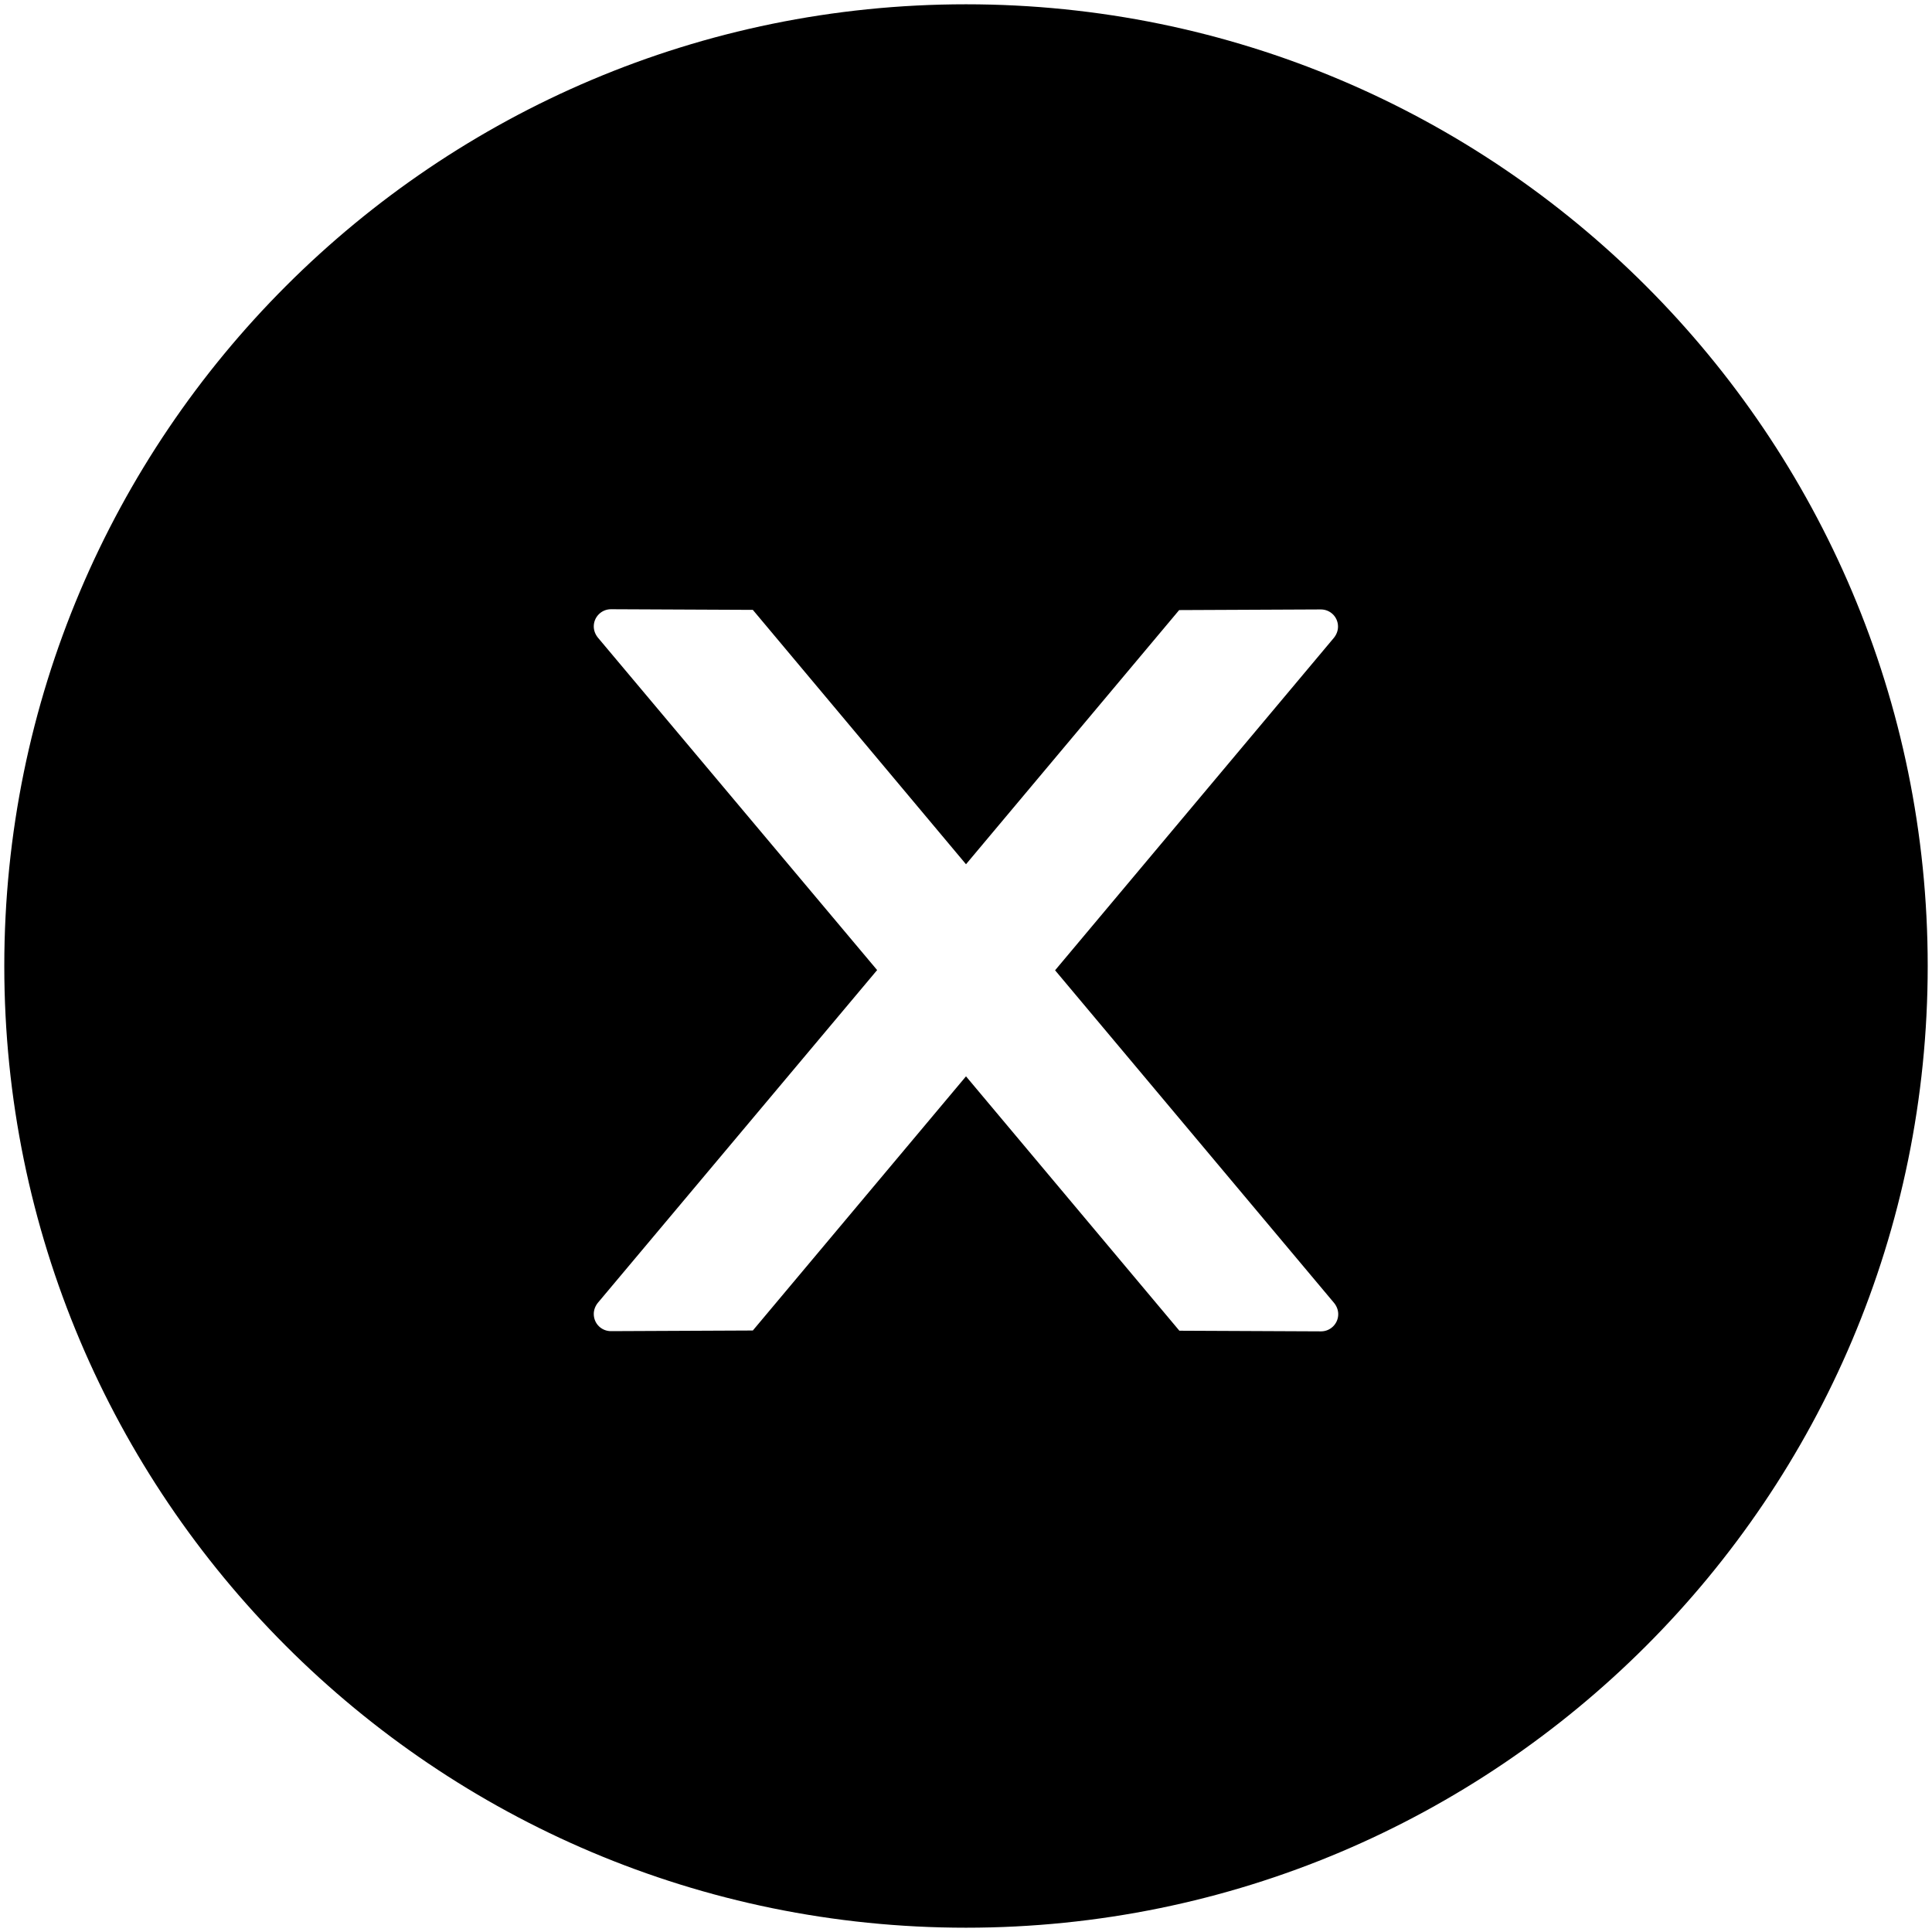
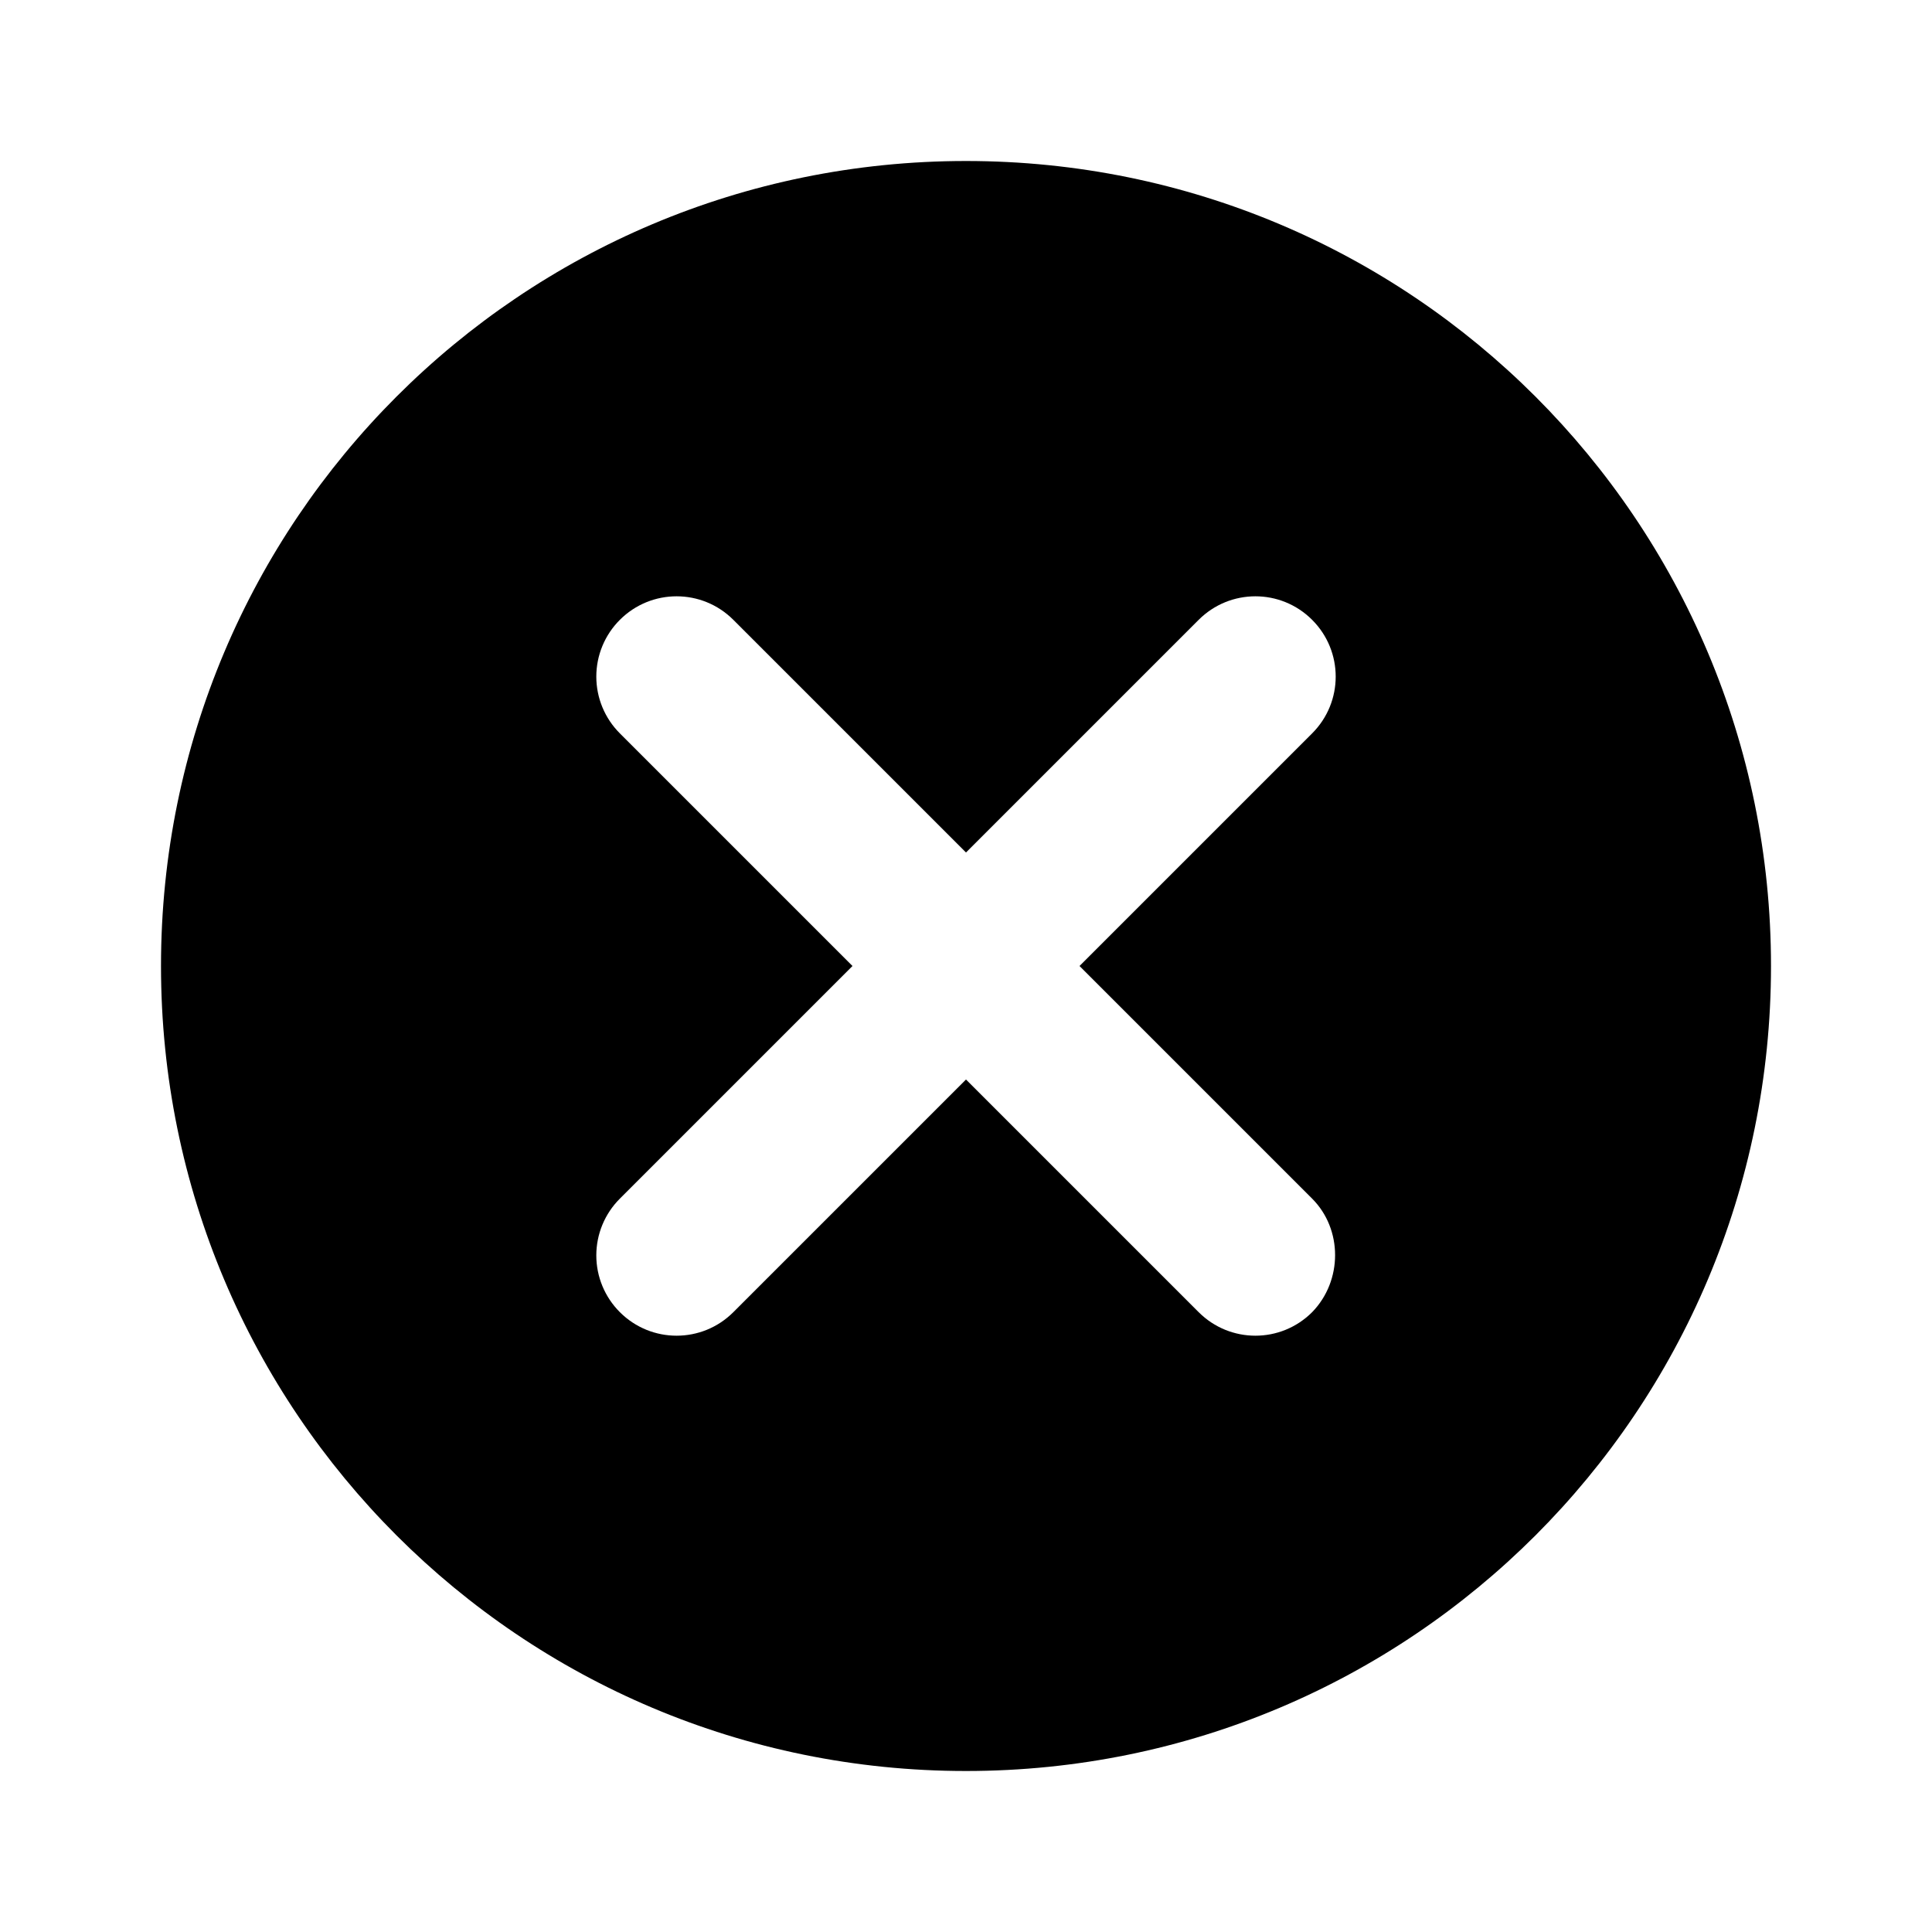
- <svg xmlns="http://www.w3.org/2000/svg" t="1573809202075" class="icon" viewBox="0 0 1024 1024" version="1.1" p-id="1311" width="200" height="200">
-   <defs>
-     <style type="text/css" />
-   </defs>
-   <path d="M512 2.276C230.514 2.276 2.276 230.514 2.276 512s228.238 509.724 509.724 509.724 509.724-228.238 509.724-509.724S793.486 2.276 512 2.276z m188.188 703.374l-75.093-0.341L512 570.482l-112.981 134.713-75.207 0.341c-5.006 0-9.102-3.982-9.102-9.102 0-2.162 0.796-4.21 2.162-5.916l148.025-176.356L316.871 337.92c-1.365-1.707-2.162-3.755-2.162-5.916 0-5.006 4.096-9.102 9.102-9.102l75.207 0.341L512 458.069l112.981-134.713 75.093-0.341c5.006 0 9.102 3.982 9.102 9.102 0 2.162-0.796 4.21-2.162 5.916L559.218 514.276l147.911 176.356c1.365 1.707 2.162 3.755 2.162 5.916 0 5.006-4.096 9.102-9.102 9.102z" p-id="1312" />
+ <svg viewBox="0 0 24 24" title="CancelRounded">
+   <path d="M12 2C6.47 2 2 6.47 2 12s4.47 10 10 10 10-4.47 10-10S17.53 2 12 2zm4.3 14.3c-.39.39-1.02.39-1.41 0L12 13.41 9.11 16.3c-.39.39-1.02.39-1.41 0a.996.996 0 010-1.41L10.59 12 7.7 9.11a.996.996 0 010-1.41c.39-.39 1.02-.39 1.41 0L12 10.59l2.89-2.89c.39-.39 1.02-.39 1.41 0 .39.39.39 1.02 0 1.41L13.41 12l2.89 2.89c.38.38.38 1.02 0 1.41z" />
</svg>
